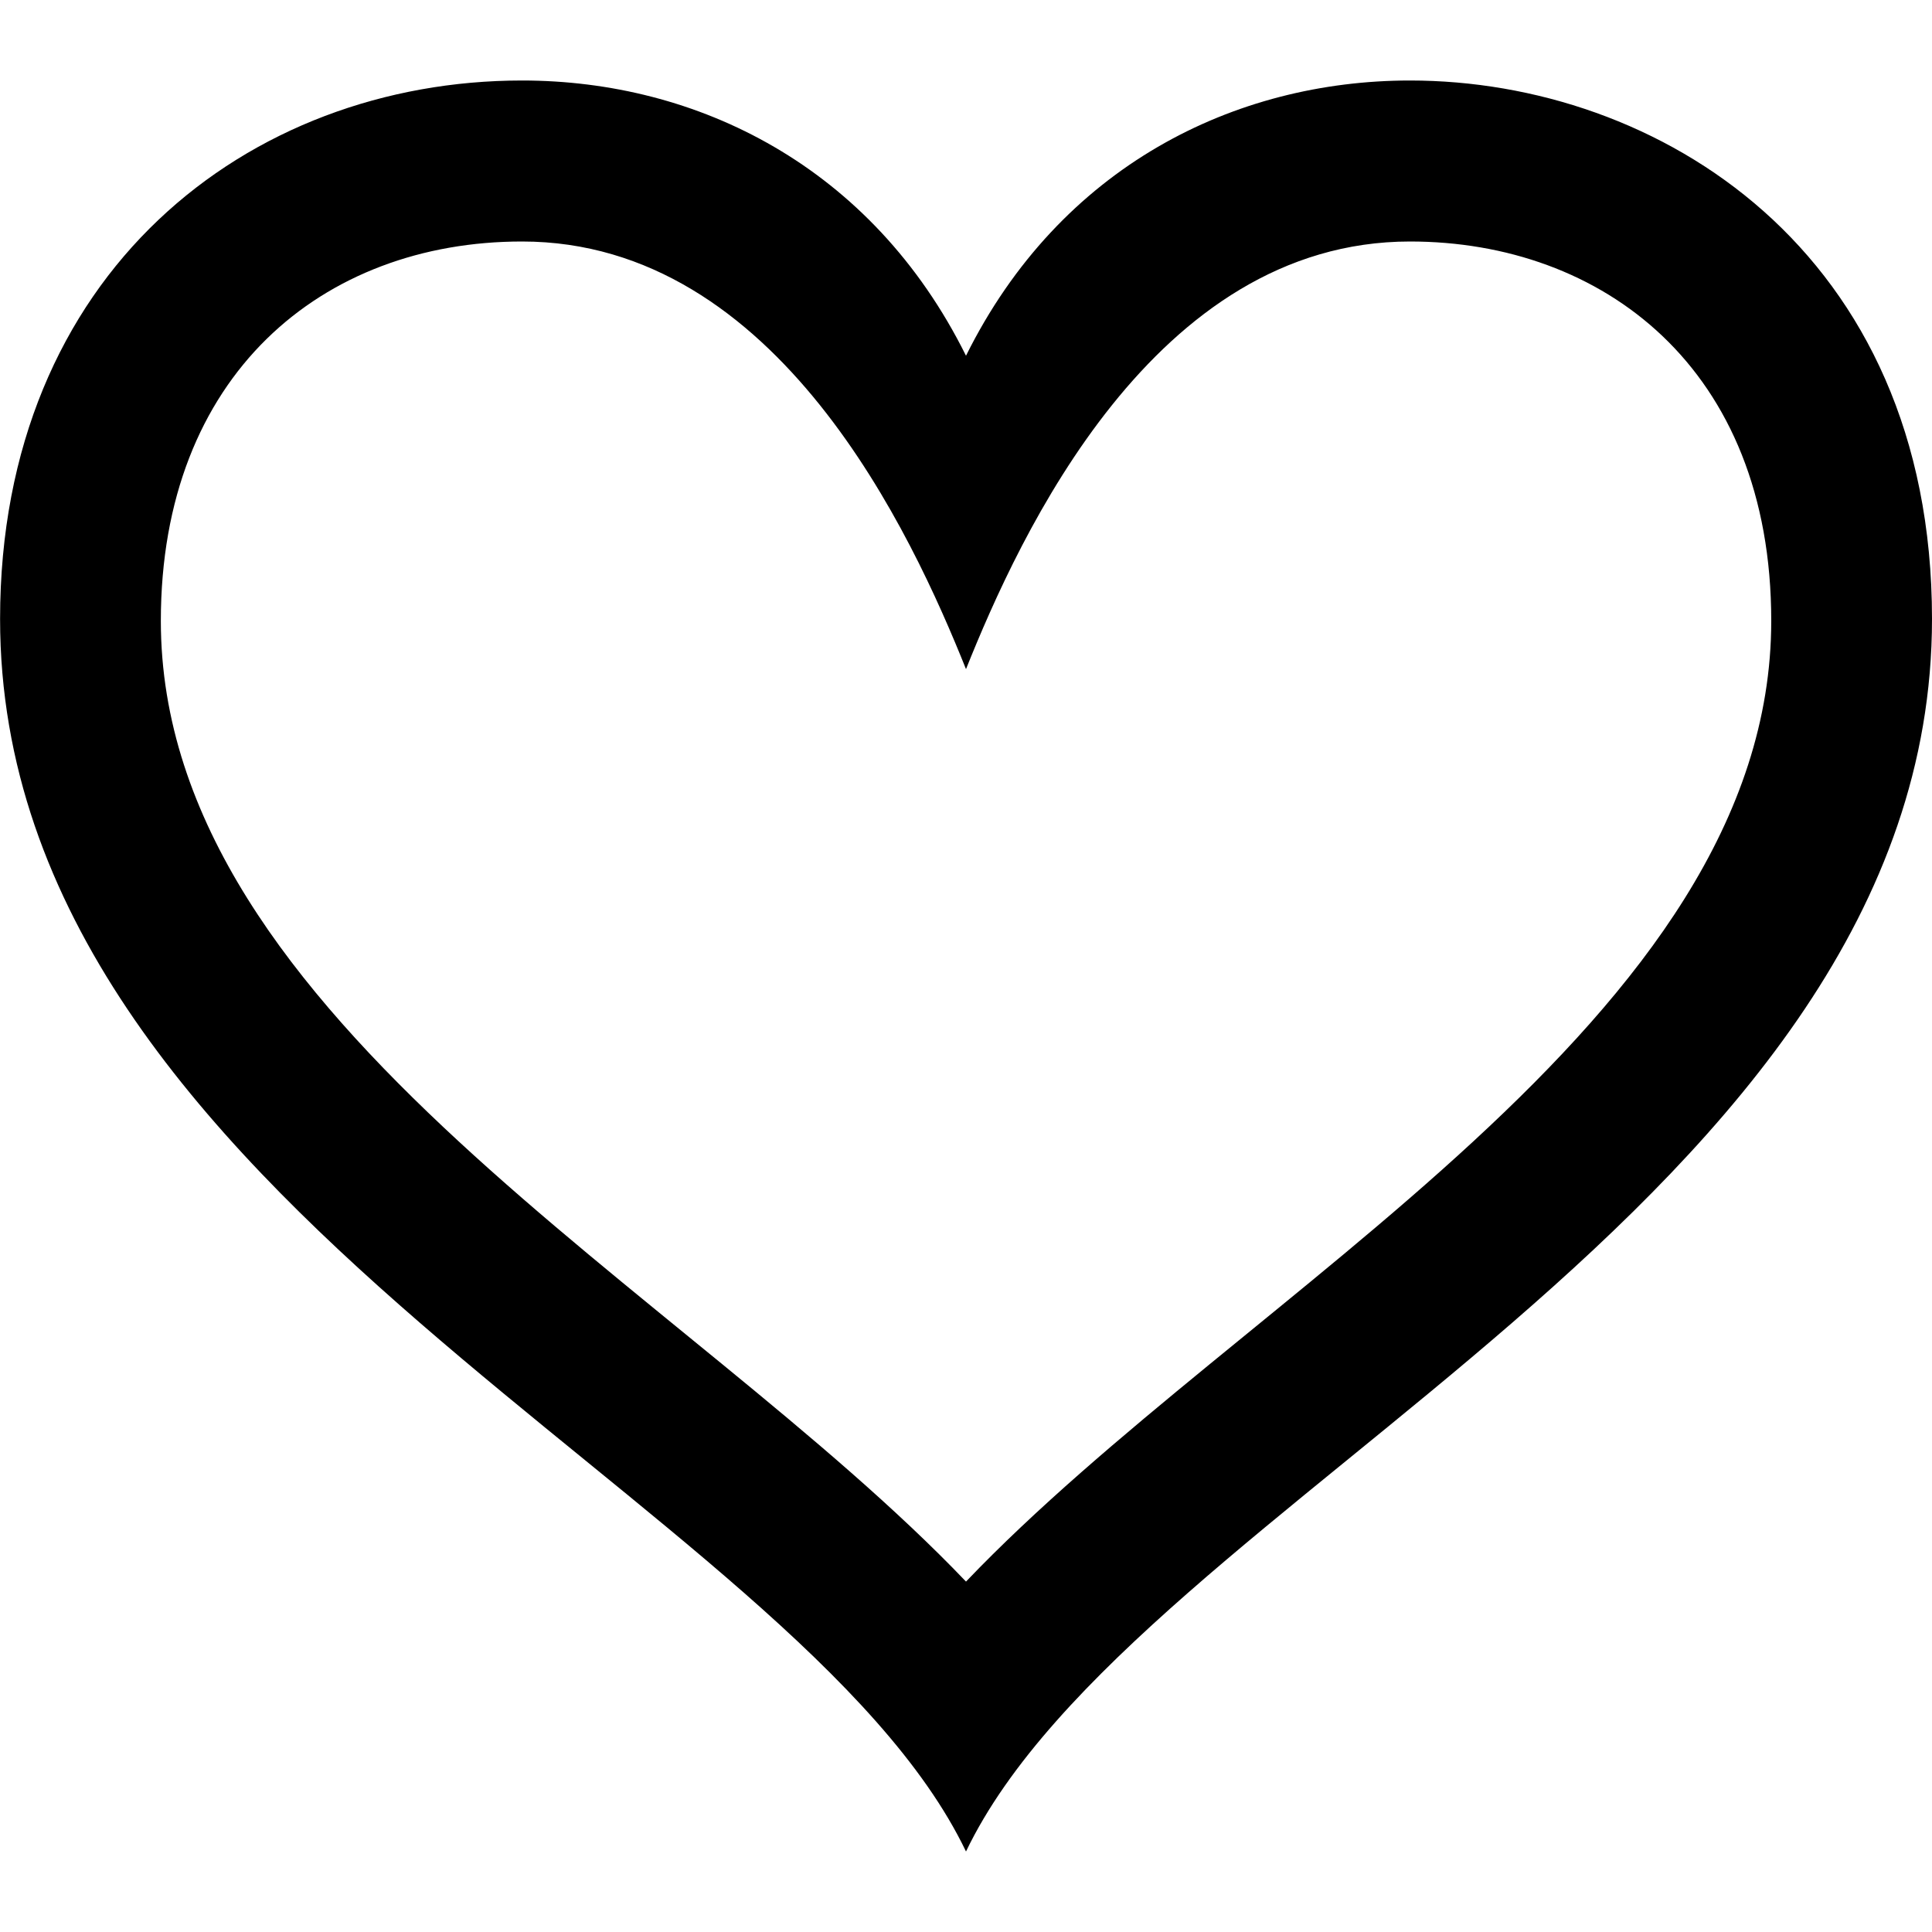
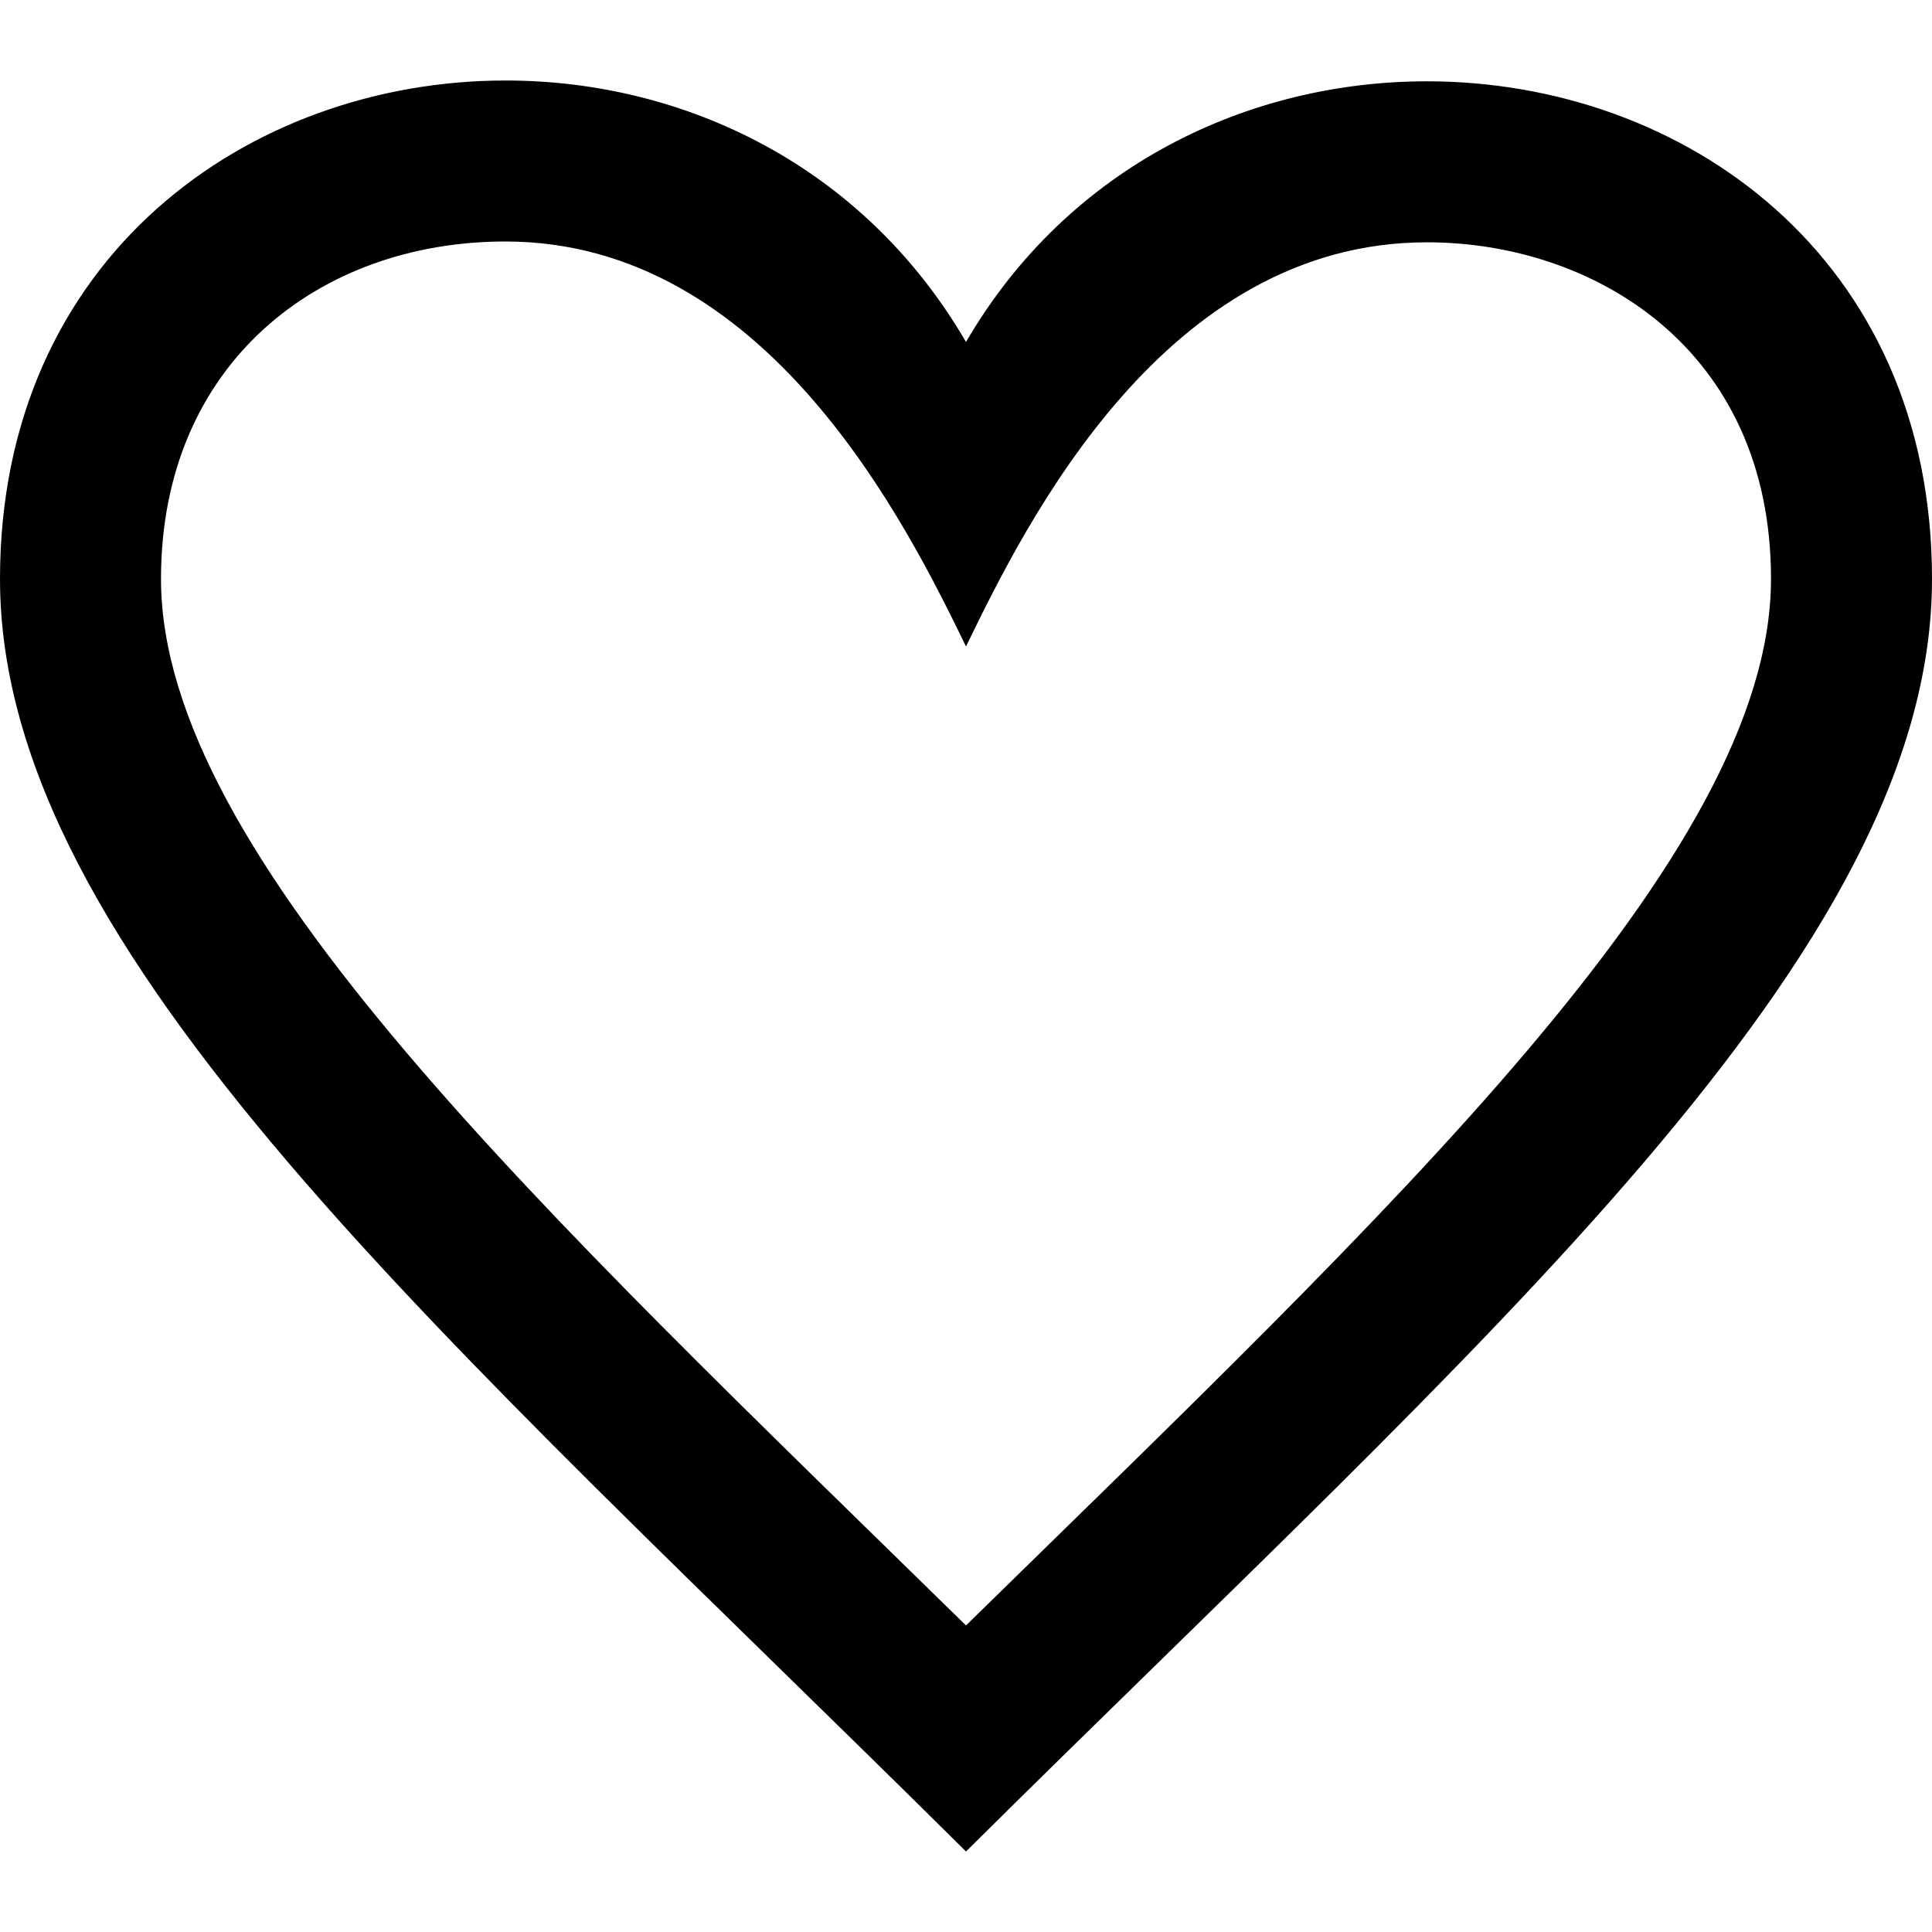
<svg xmlns="http://www.w3.org/2000/svg" width="24" height="24" viewBox="0 0 24 24">
-   <path d="M17.516 3c2.382 0 4.487 1.564 4.487 4.712 0 4.963-6.528 8.297-10.003 11.935-3.475-3.638-10.002-6.971-10.002-11.934 0-3.055 2.008-4.713 4.487-4.713 3.18 0 4.846 3.644 5.515 5.312.667-1.666 2.333-5.312 5.516-5.312zm0-2c-2.174 0-4.346 1.062-5.516 3.419-1.17-2.357-3.342-3.419-5.515-3.419-3.403 0-6.484 2.39-6.484 6.689 0 7.27 9.903 10.938 11.999 15.311 2.096-4.373 12-8.041 12-15.311 0-4.586-3.414-6.689-6.484-6.689z" />
+   <path d="M6.28 3c3.236.001 4.973 3.491 5.72 5.031.75-1.547 2.469-5.021 5.726-5.021 2.058 0 4.274 1.309 4.274 4.182 0 3.442-4.744 7.851-10 13-5.258-5.151-10-9.559-10-13 0-2.676 1.965-4.193 4.28-4.192zm.001-2c-3.183 0-6.281 2.187-6.281 6.192 0 4.661 5.57 9.427 12 15.808 6.43-6.381 12-11.147 12-15.808 0-4.011-3.097-6.182-6.274-6.182-2.204 0-4.446 1.042-5.726 3.238-1.285-2.206-3.522-3.248-5.719-3.248z" />
</svg>
